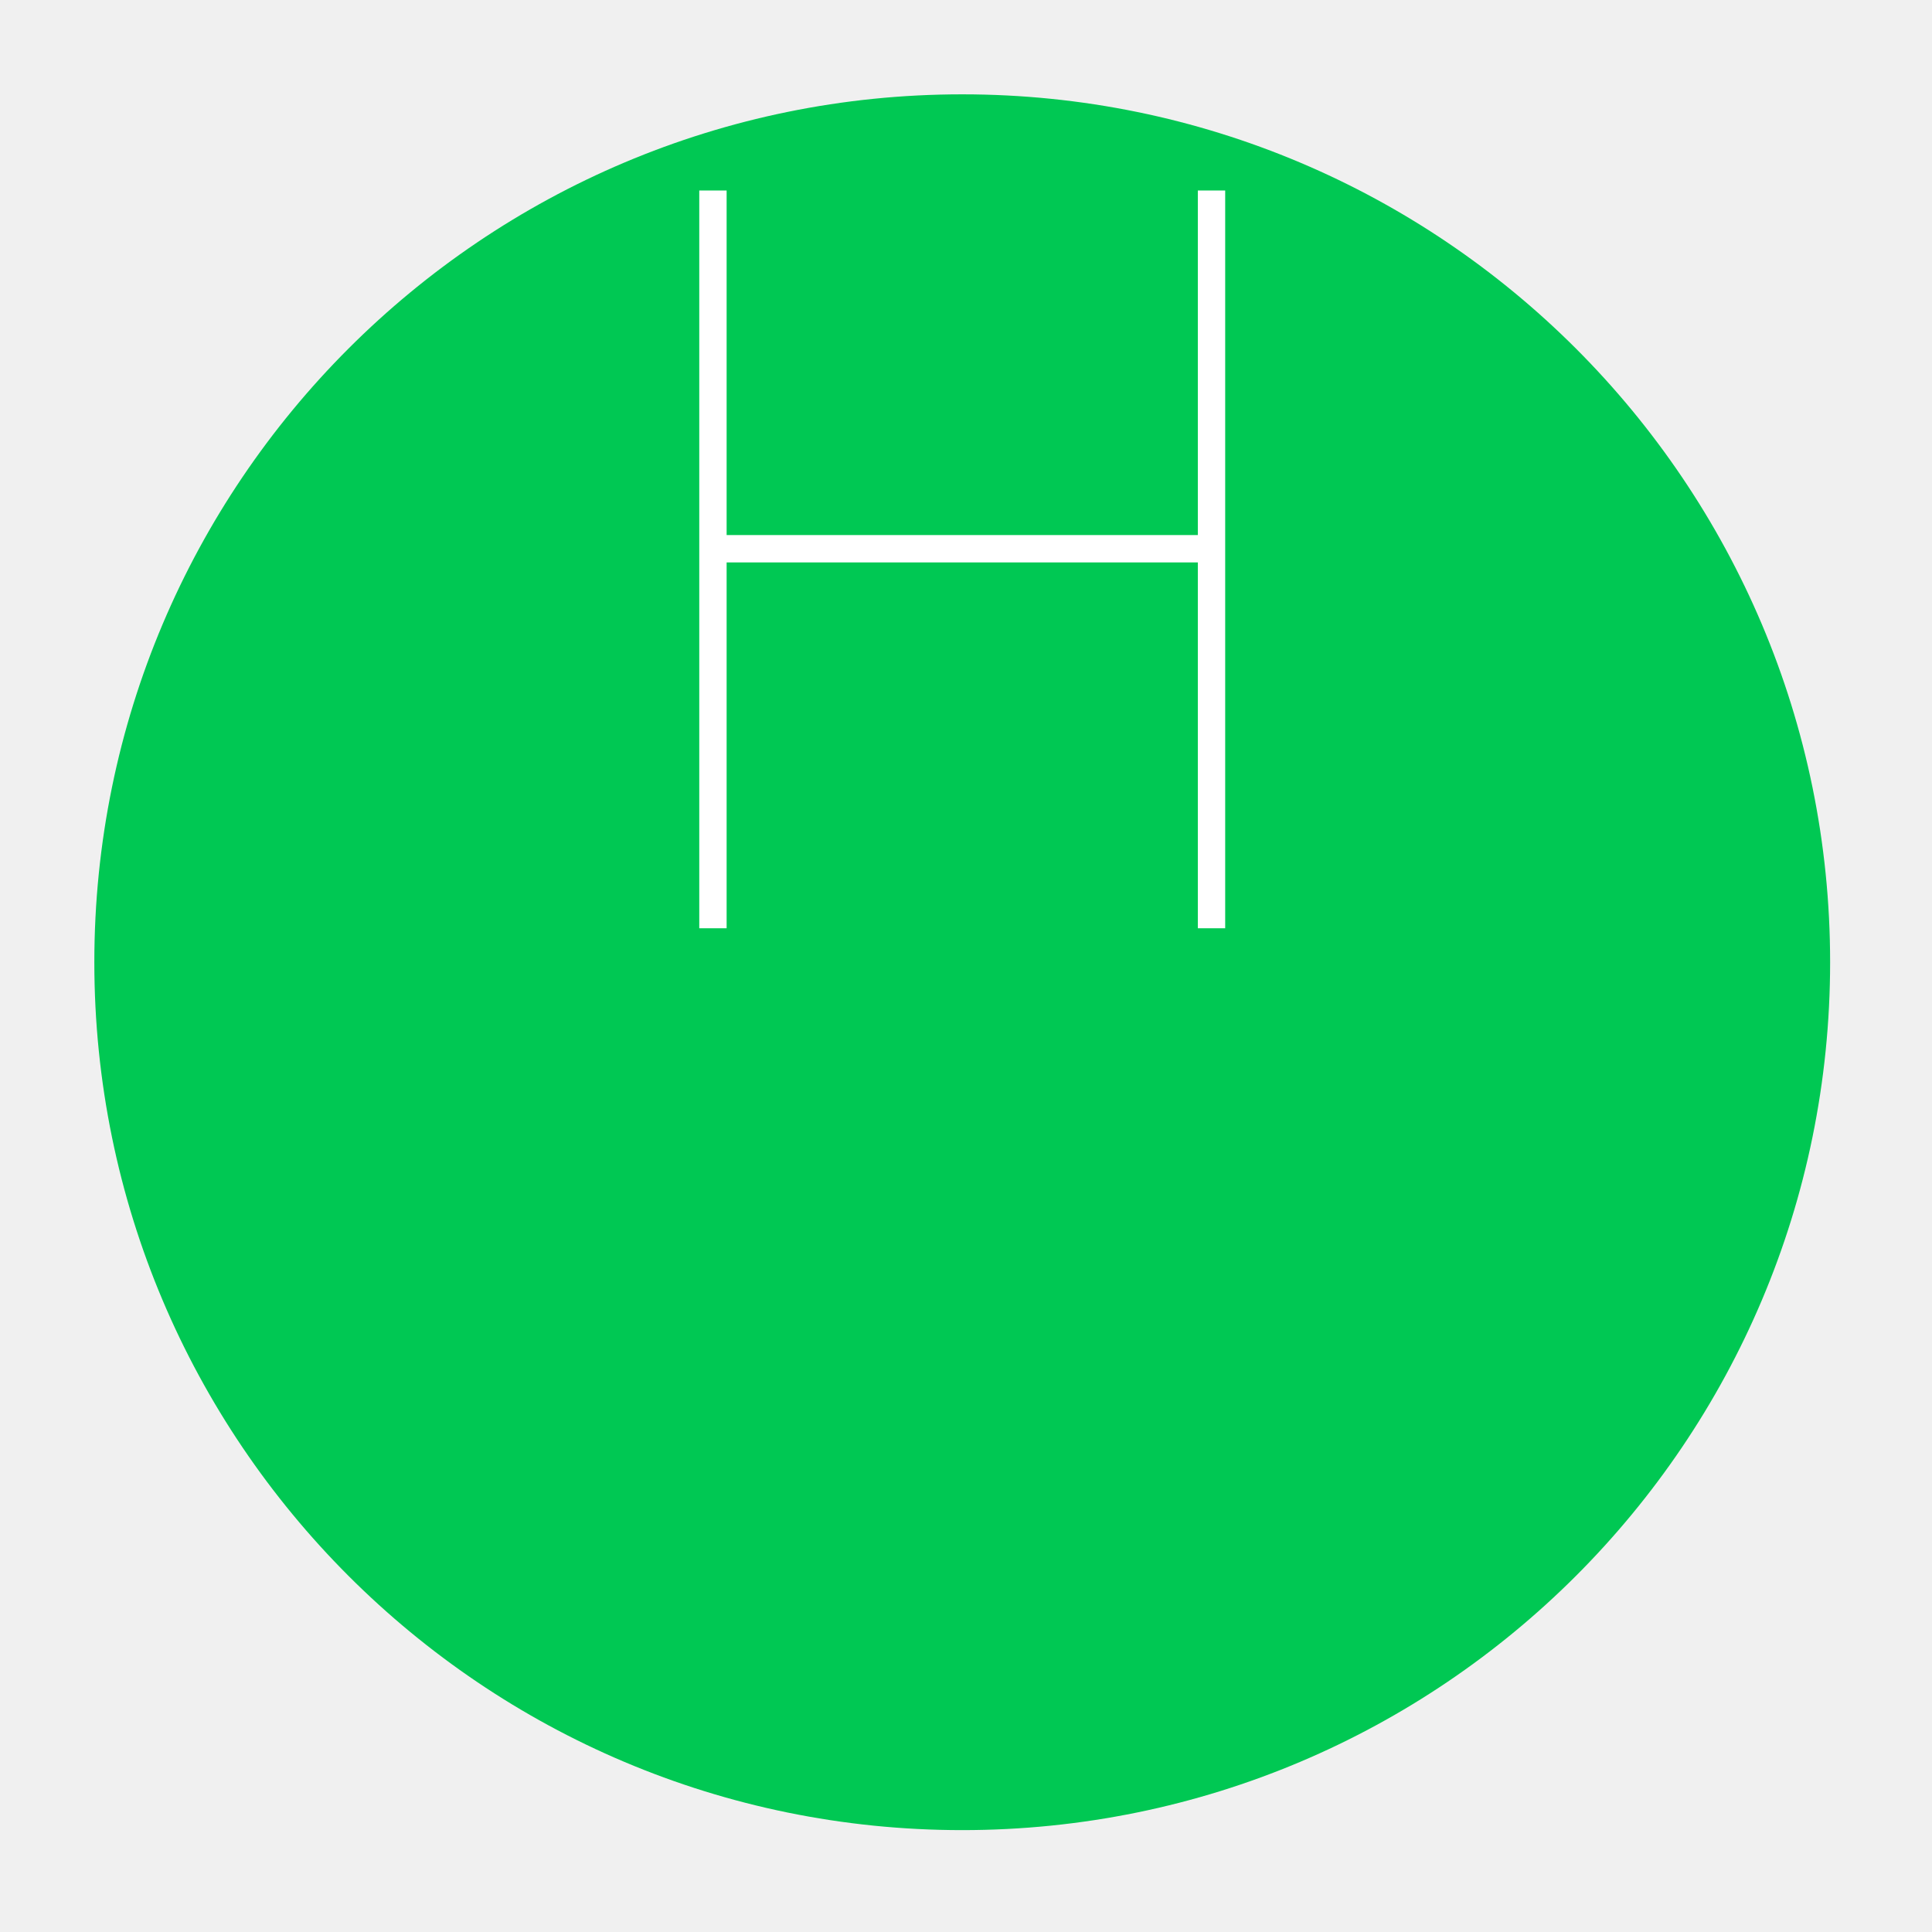
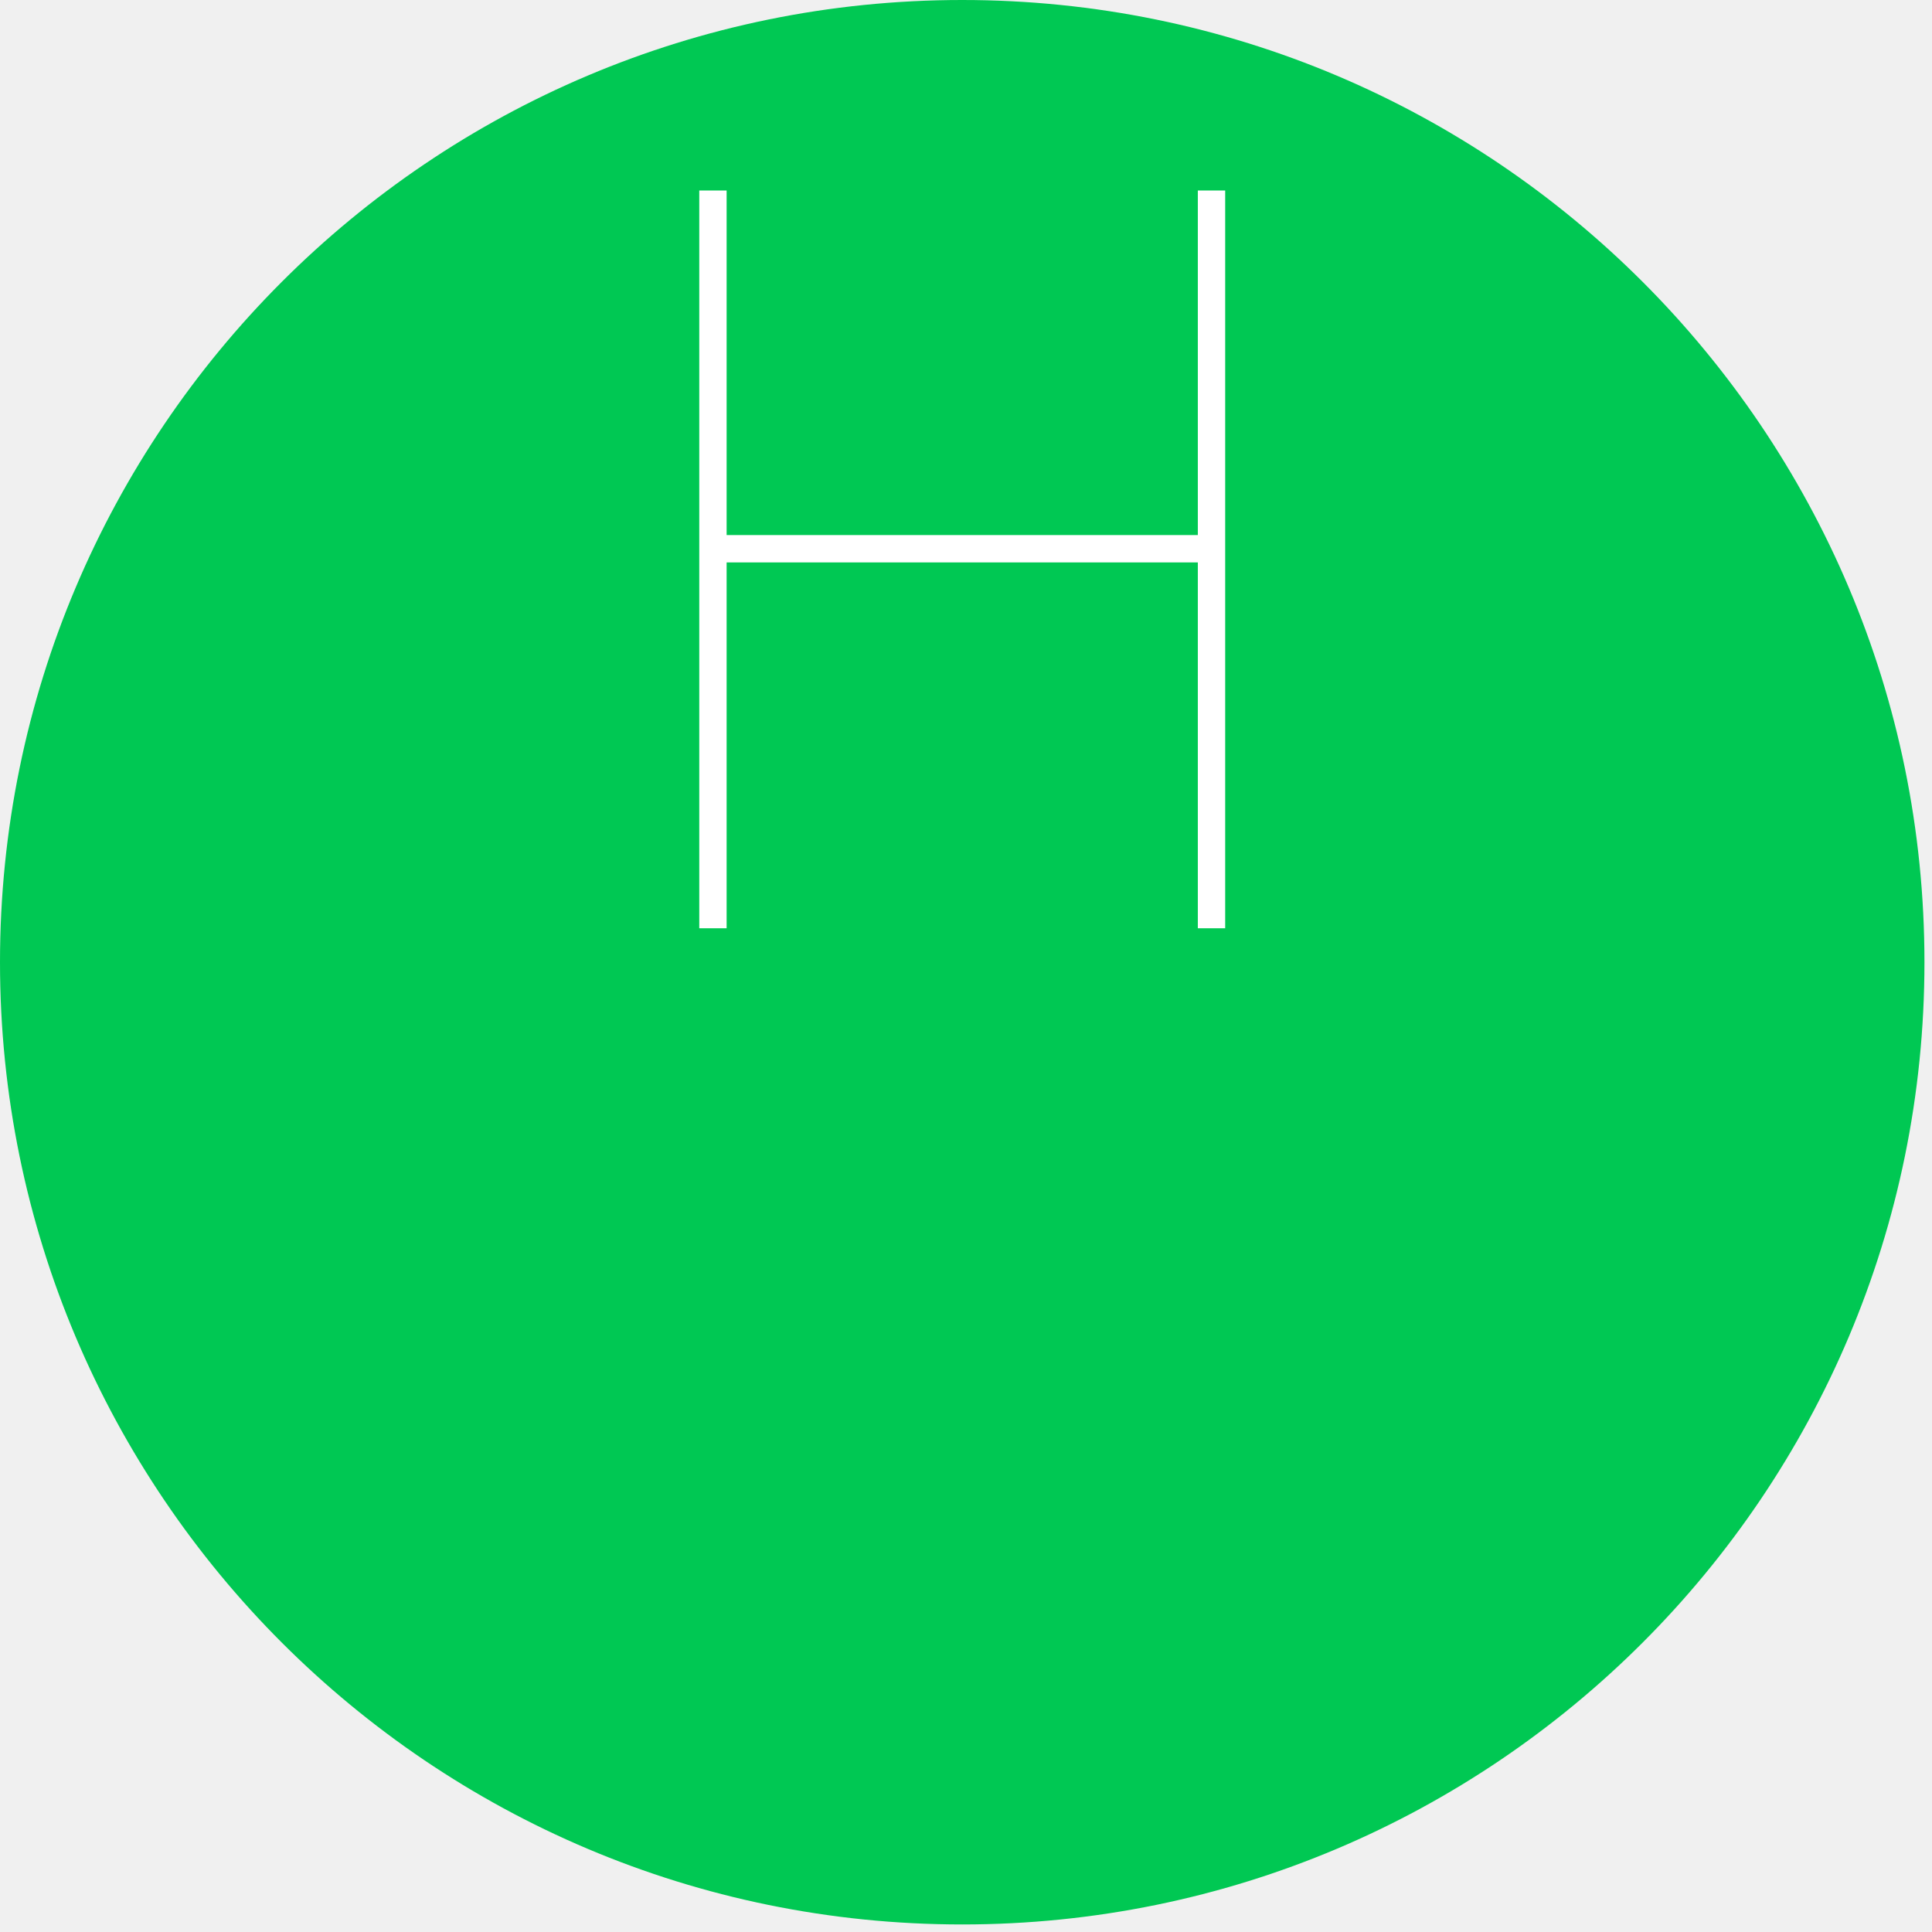
<svg xmlns="http://www.w3.org/2000/svg" width="532" height="532" viewBox="0 0 512 512">
-   <circle cx="255" cy="255" r="230" fill="#00c853" />
+   <circle cx="255" cy="255" r="255" fill="#00c853" />
  <text x="255" y="246" alignment-baseline="central" text-anchor="middle" fill="#fff" font-size="275" font-weight="100" font-family="Roboto">H</text>
</svg>
